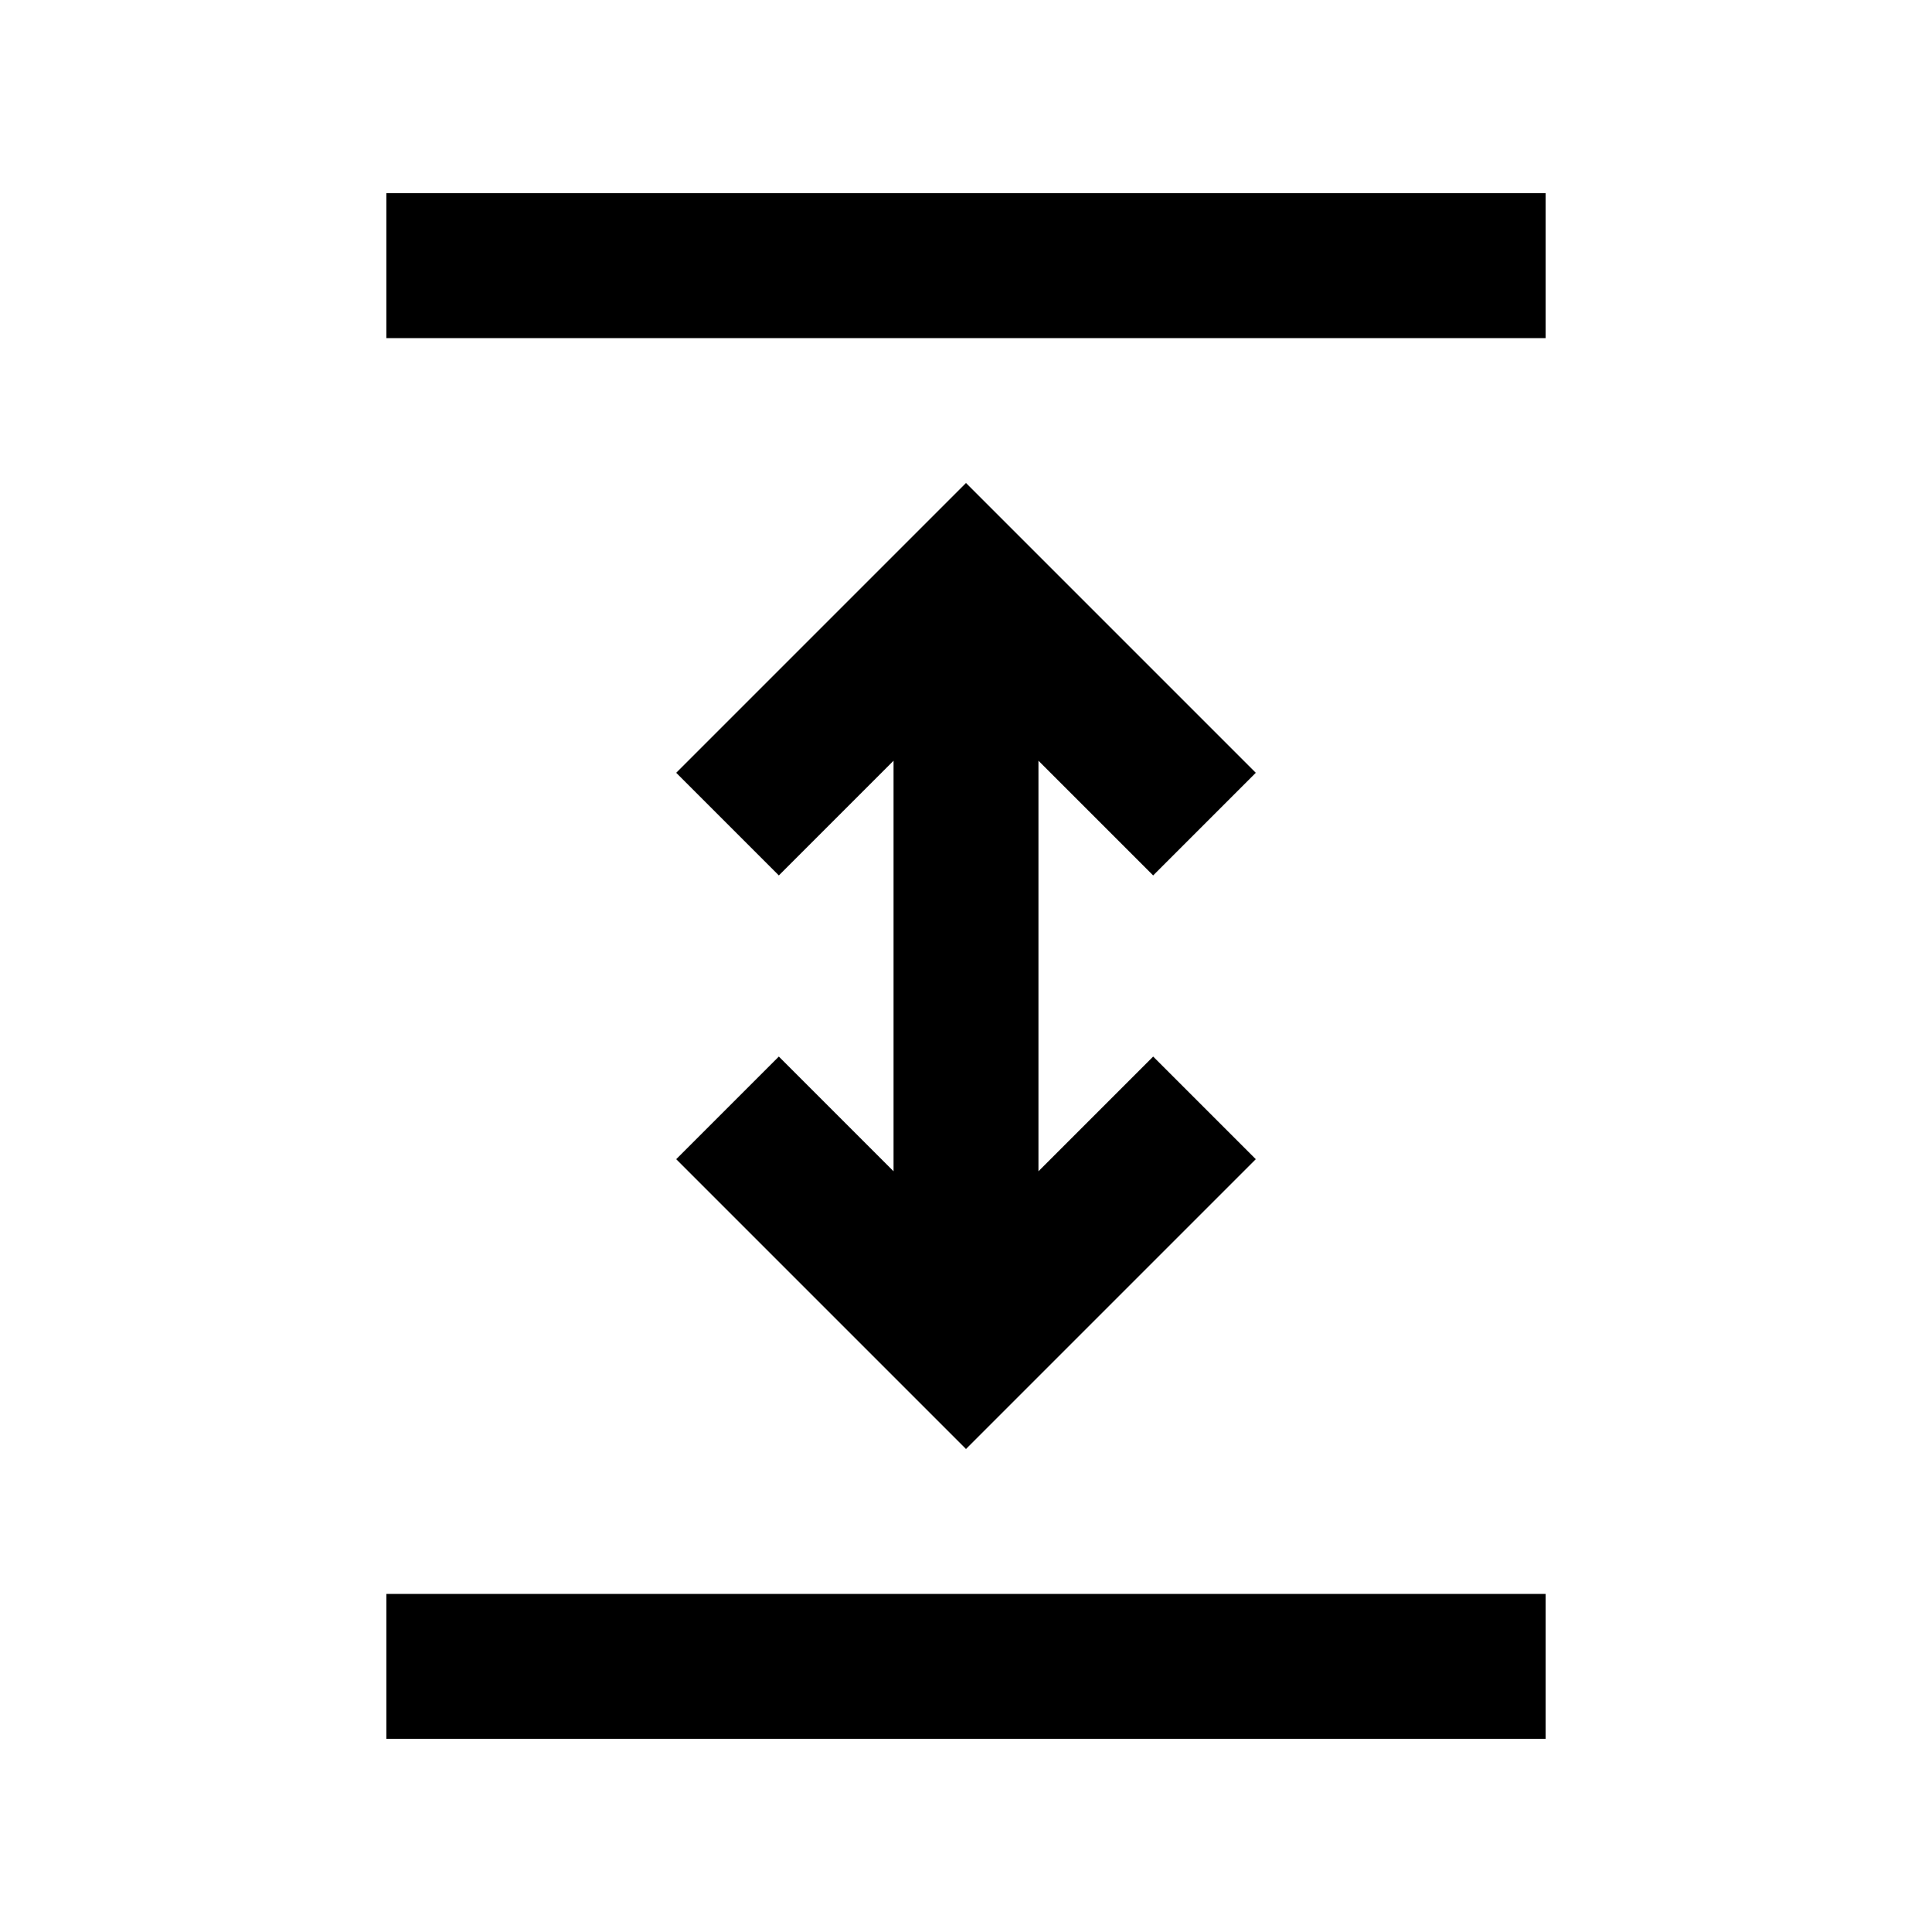
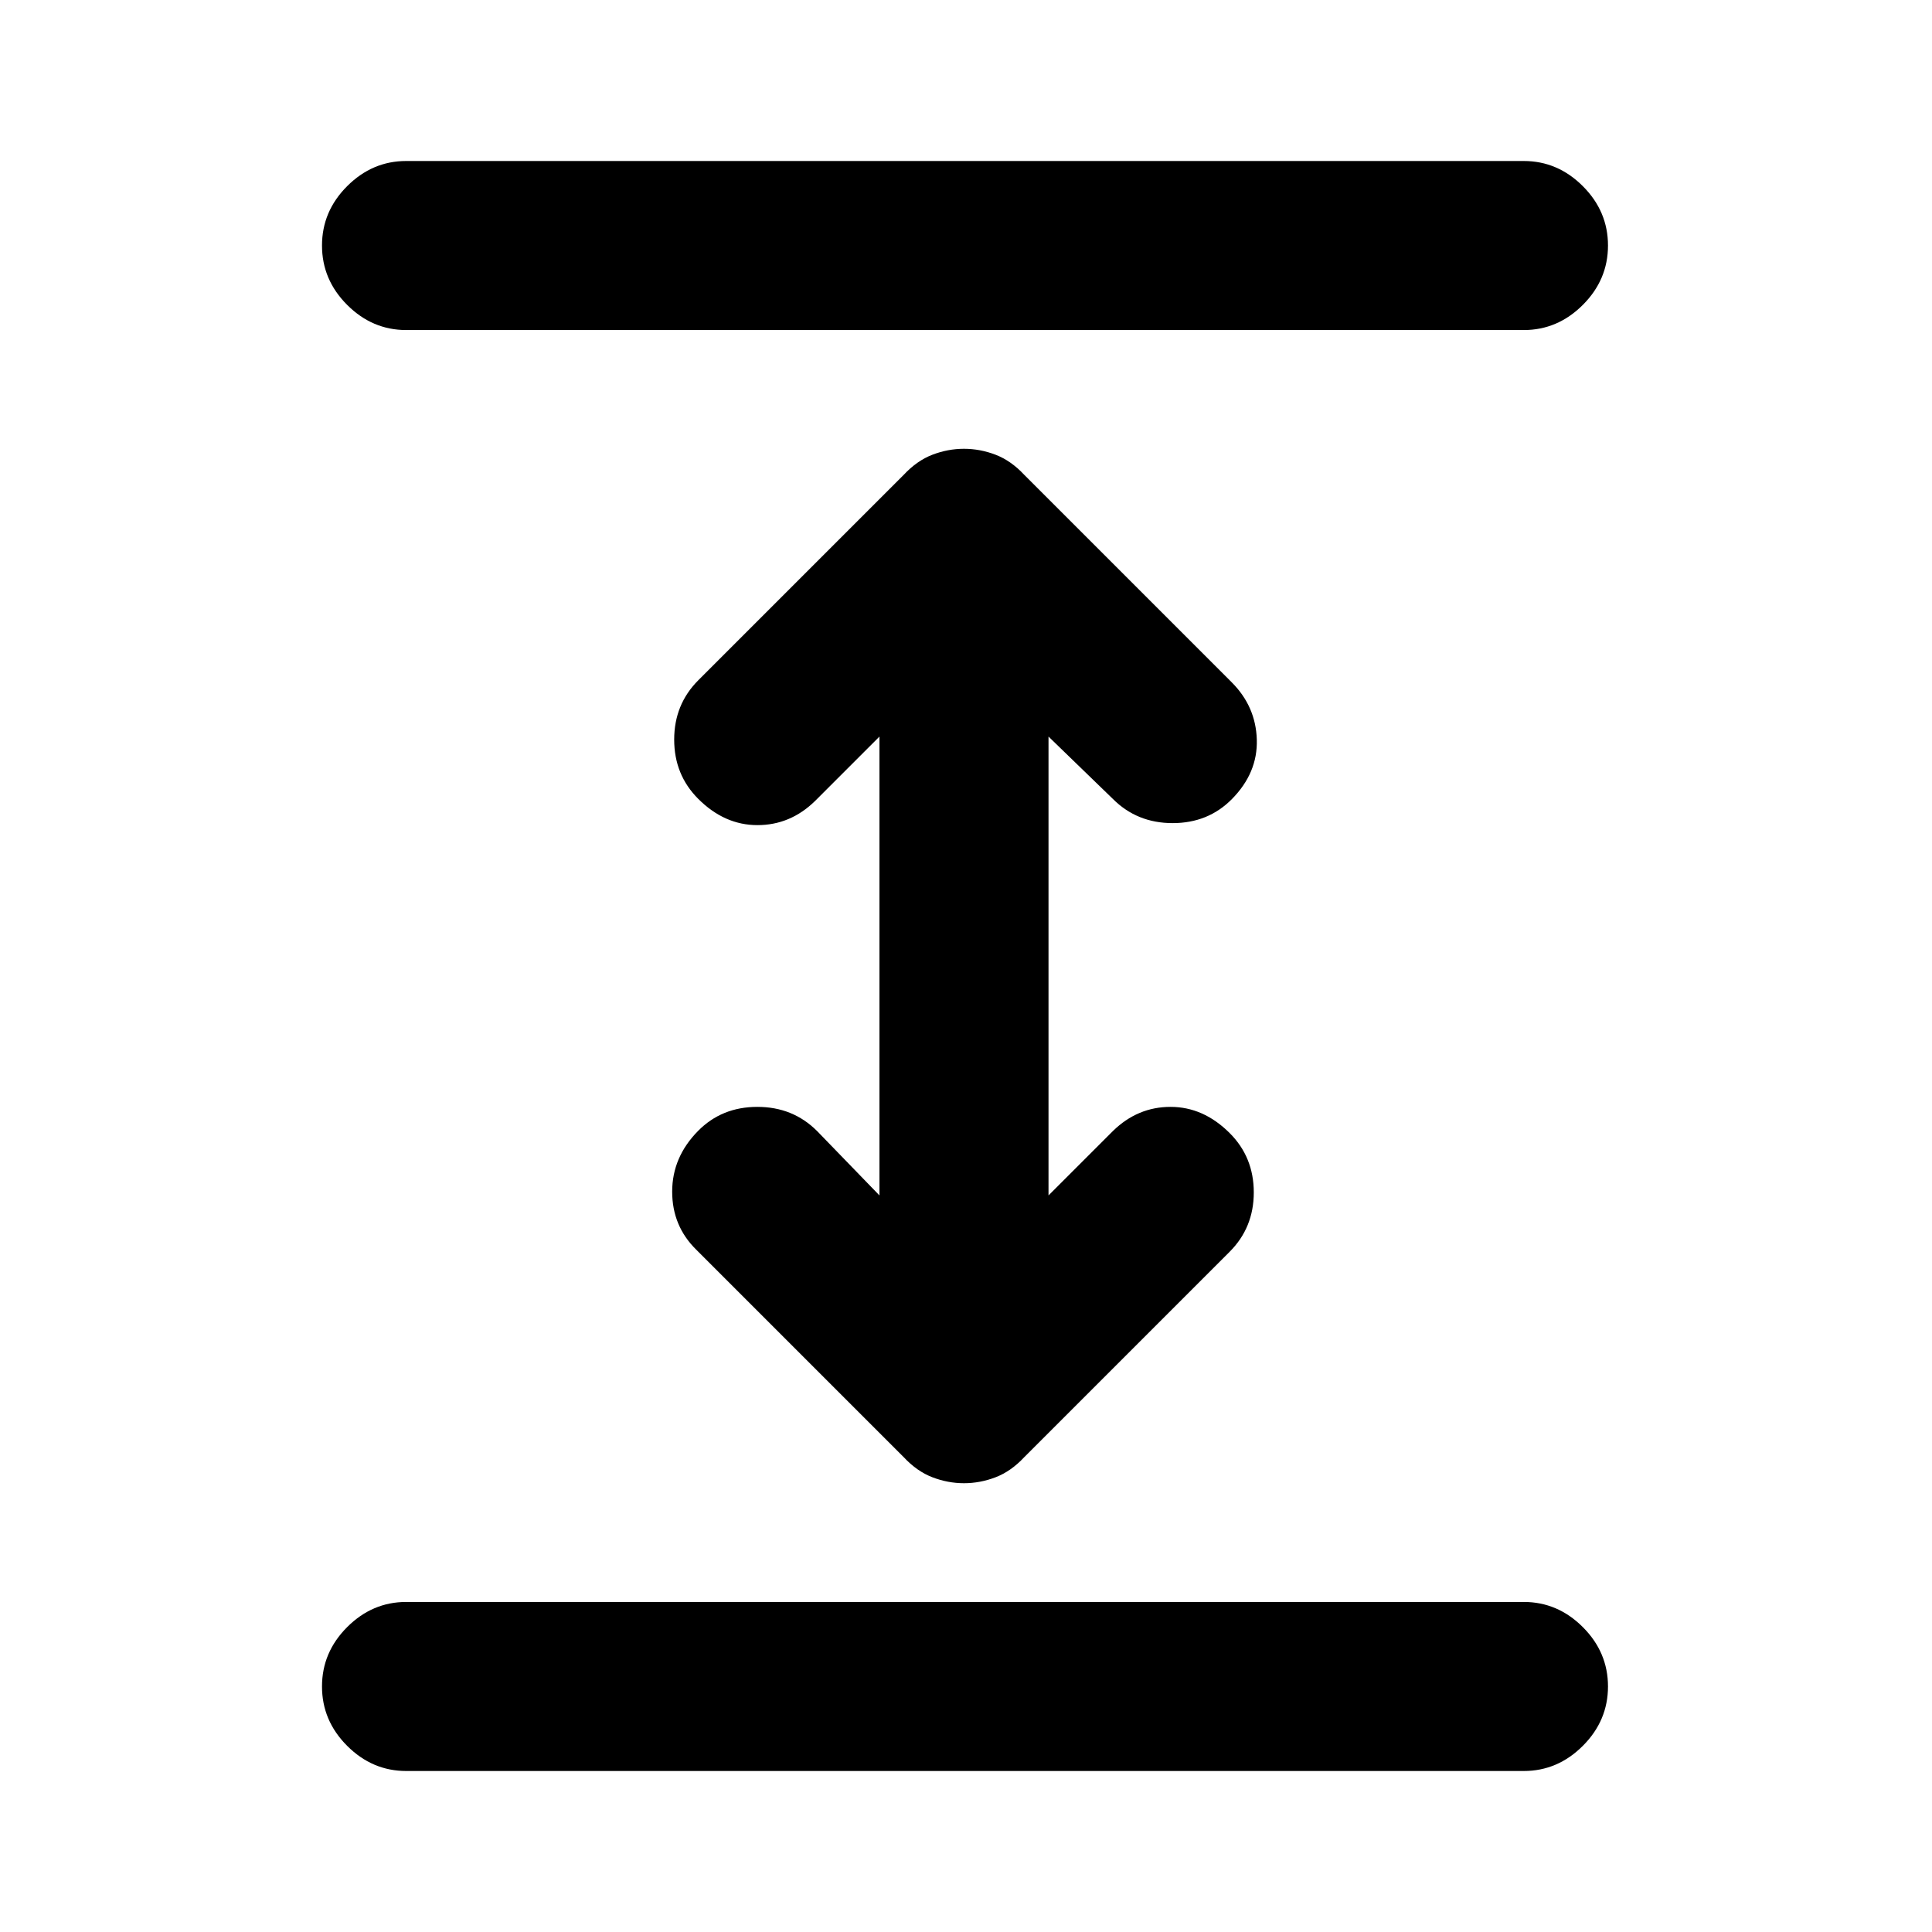
<svg xmlns="http://www.w3.org/2000/svg" height="20" viewBox="0 -960 960 960" width="20">
-   <path d="M192-96v-72h576v72H192Zm288-144L336-384l51-51 57 57v-204l-57 57-51-51 144-144 144 144-51 51-57-57v204l57-57 51 51-144 144ZM192-792v-72h576v72H192Z" />
+   <path d="M201.857-80Q185-80 172.5-92.5T160-122q0-17 12.5-29.5t29.357-12.5h555.286Q774-164 786.5-151.5T799-122q0 17-12.5 29.5T757.143-80H201.857Zm0-716Q185-796 172.5-808.5T160-838q0-17 12.5-29.5t29.357-12.5h555.286Q774-880 786.5-867.5T799-838q0 17-12.5 29.5T757.143-796H201.857ZM479-223q-8 0-15.7-2.955-7.7-2.954-14.3-10.045L346-339q-12-11.767-12-28.884 0-17.116 12.857-30.159Q358.643-410 376.321-410 394-410 406-398l31 32v-228l-32 32q-12.273 12-28.636 12-16.364 0-29.407-13.043Q335-575 335-592.5t12-29.5l102-102q6.6-7.091 14.3-10.045Q471-737 479-737q8 0 15.7 2.955 7.7 2.954 14.3 10.045l103 103q12 12 12.5 28.5t-12.357 29.543Q600.357-551 582.679-551 565-551 553-563l-32-31v228l32-32q12.273-12 28.636-12 16.364 0 29.407 13.043Q623-385 623-367.5T611-338L509-236q-6.6 7.091-14.3 10.045Q487-223 479-223Z" />
</svg>
